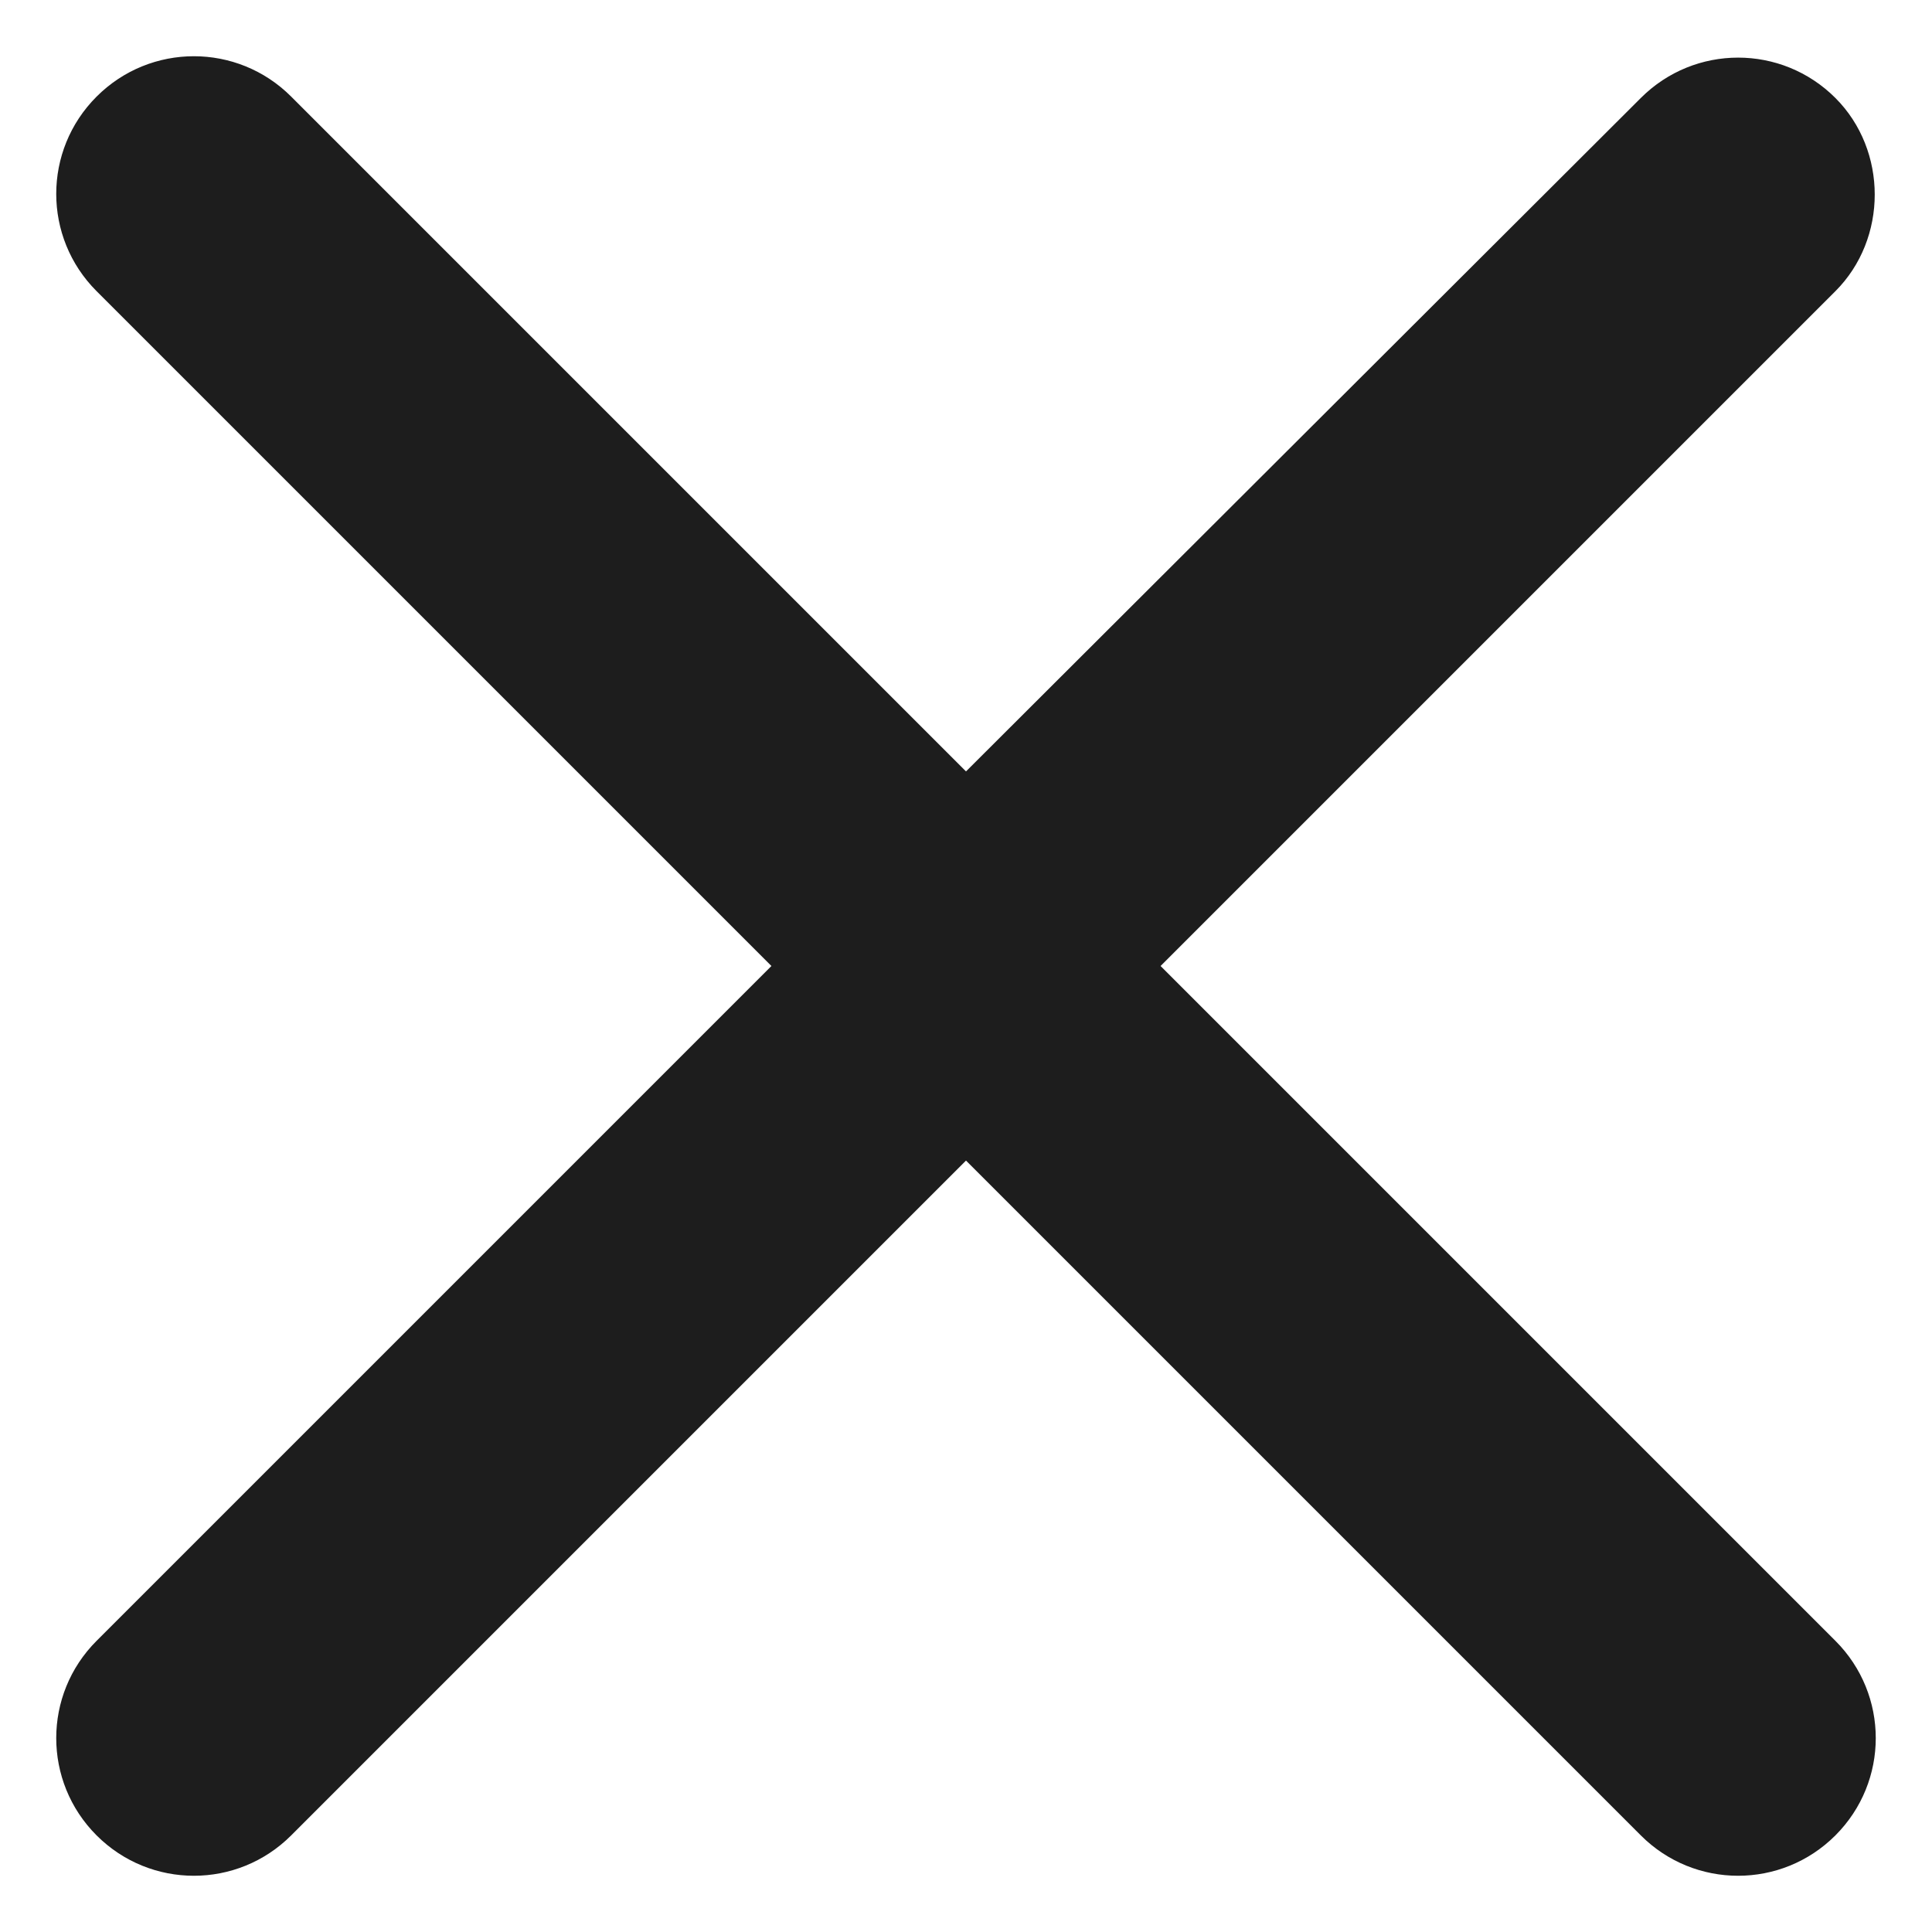
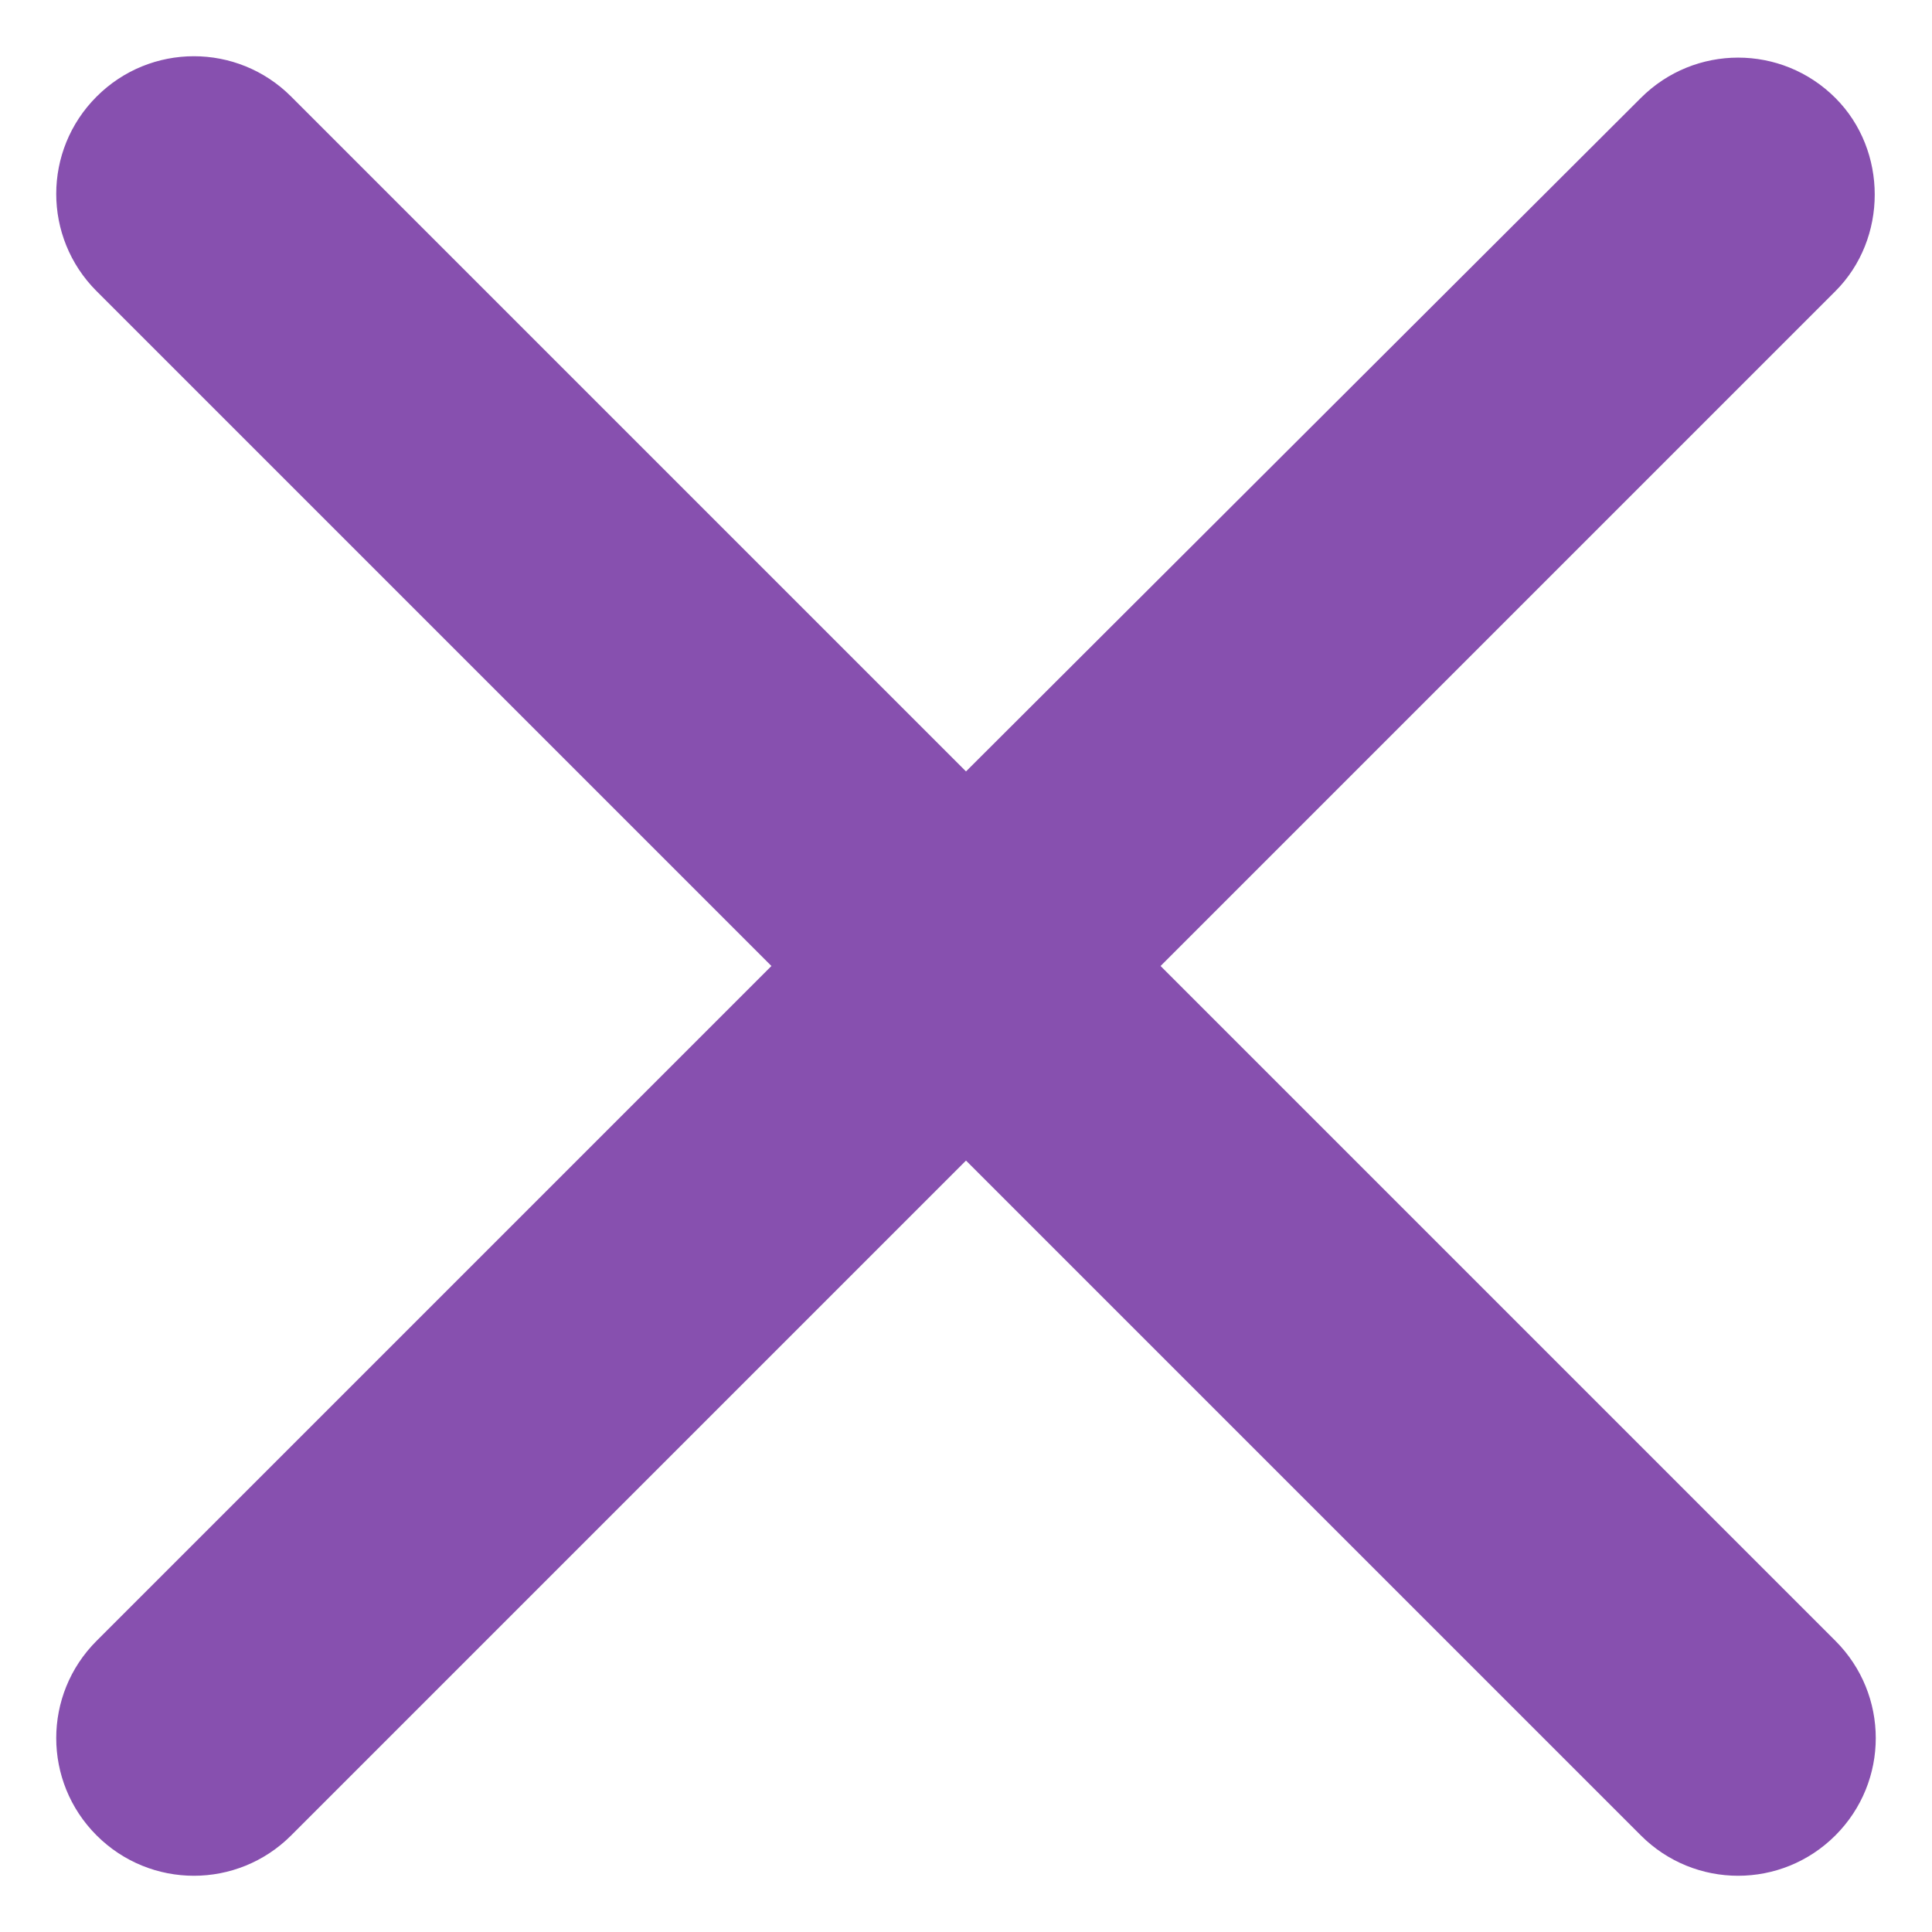
<svg xmlns="http://www.w3.org/2000/svg" width="14px" height="14px" viewBox="0 0 14 14" version="1.1">
  <g id="Icons" stroke="none" stroke-width="1" fill="none" fill-rule="evenodd">
    <g id="Rounded" transform="translate(-615, -1487)">
      <g id="Content" transform="translate(100, 1428)">
        <g id="-Round-/-Content-/-clear" transform="translate(510, 54)">
          <g>
            <polygon id="Path" points="0 0 24 0 24 24 0 24" />
-             <path d="M18.3,5.71 C17.91,5.32 17.28,5.32 16.89,5.71 L12,10.59 L7.11,5.7 C6.72,5.31 6.09,5.31 5.7,5.7 C5.31,6.09 5.31,6.72 5.7,7.11 L10.59,12 L5.7,16.89 C5.31,17.28 5.31,17.91 5.7,18.3 C6.09,18.69 6.72,18.69 7.11,18.3 L12,13.41 L16.89,18.3 C17.28,18.69 17.91,18.69 18.3,18.3 C18.69,17.91 18.69,17.28 18.3,16.89 L13.41,12 L18.3,7.11 C18.68,6.73 18.68,6.09 18.3,5.71 Z" id="🔹Icon-Color" fill="#1D1D1D" />
+             <path d="M18.3,5.71 C17.91,5.32 17.28,5.32 16.89,5.71 L12,10.59 L7.11,5.7 C6.72,5.31 6.09,5.31 5.7,5.7 C5.31,6.09 5.31,6.72 5.7,7.11 L10.59,12 L5.7,16.89 C5.31,17.28 5.31,17.91 5.7,18.3 C6.09,18.69 6.72,18.69 7.11,18.3 L12,13.41 L16.89,18.3 C17.28,18.69 17.91,18.69 18.3,18.3 C18.69,17.91 18.69,17.28 18.3,16.89 L13.41,12 L18.3,7.11 C18.68,6.73 18.68,6.09 18.3,5.71 Z" id="🔹Icon-Color" fill="#8750AF" />
          </g>
        </g>
      </g>
    </g>
  </g>
</svg>
